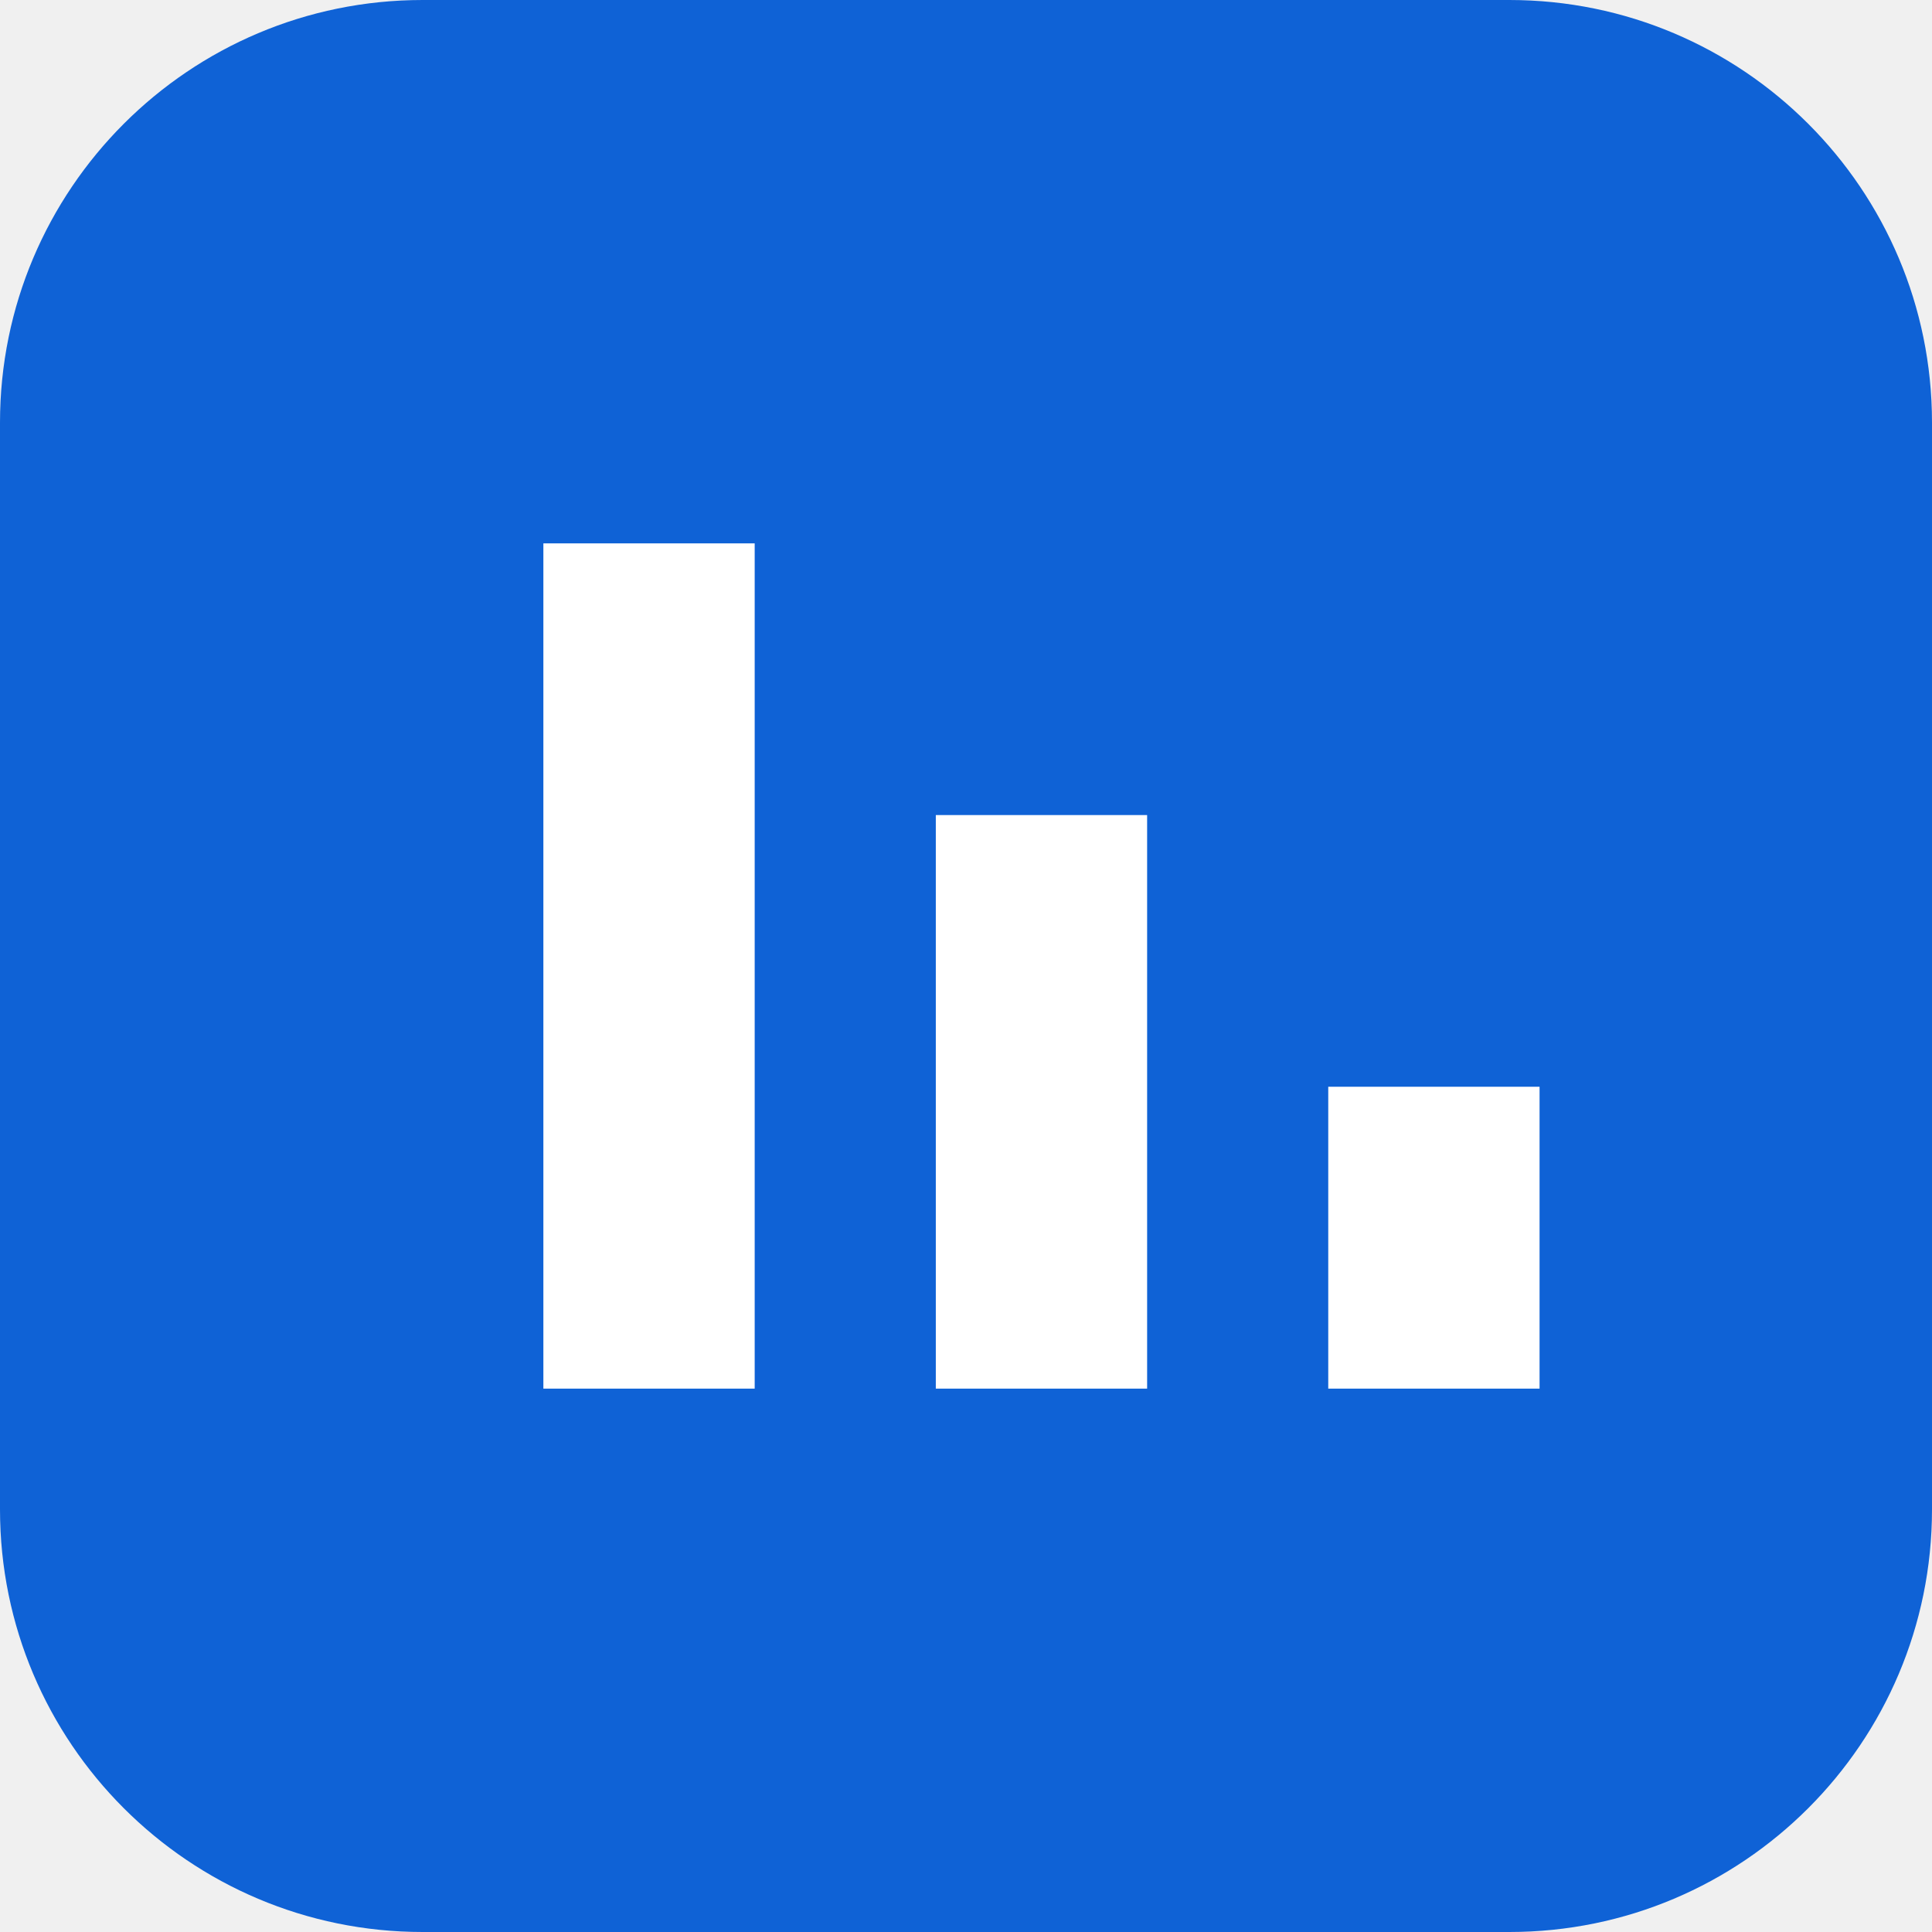
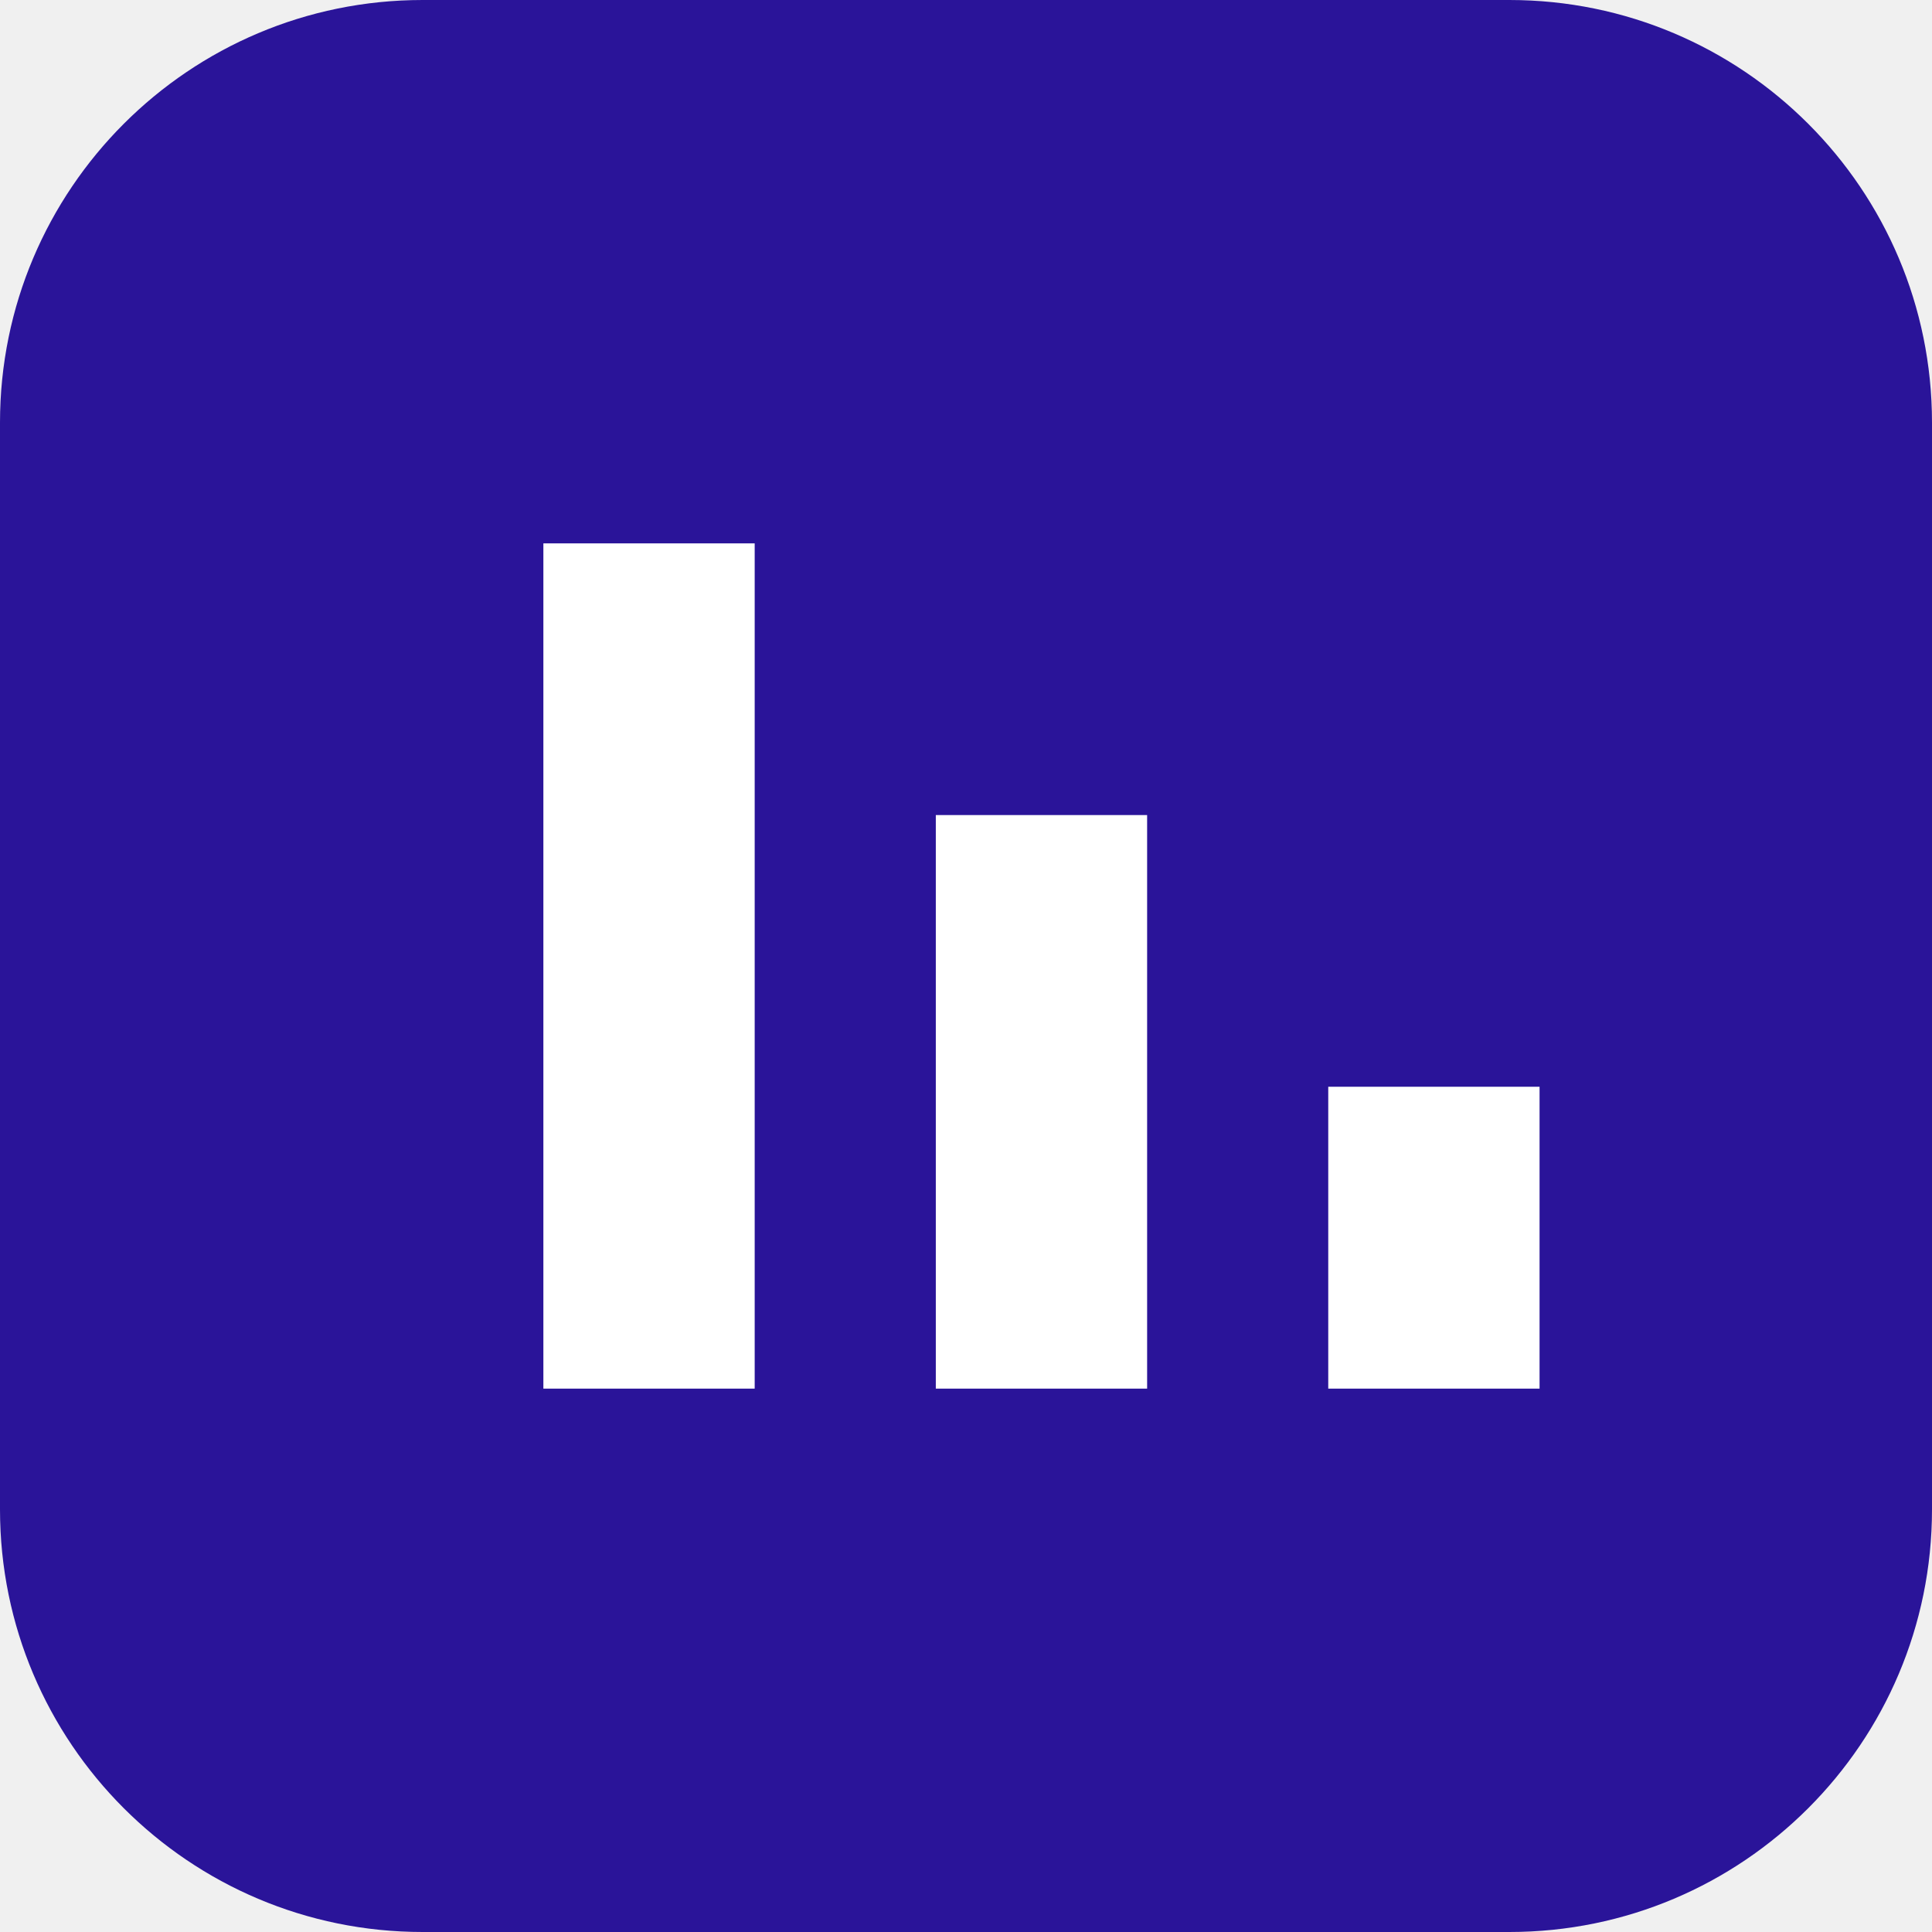
<svg xmlns="http://www.w3.org/2000/svg" viewBox="0 0 64 64">
-   <rect width="64" height="64" rx="14" fill="#0f62d6" />
+   <rect width="64" height="64" rx="14" fill="#2a1499" />
  <path d="M18 46V18h7v28zM31 46V27h7v19zM44 46V36h7v10z" fill="#ffffff" />
</svg>
